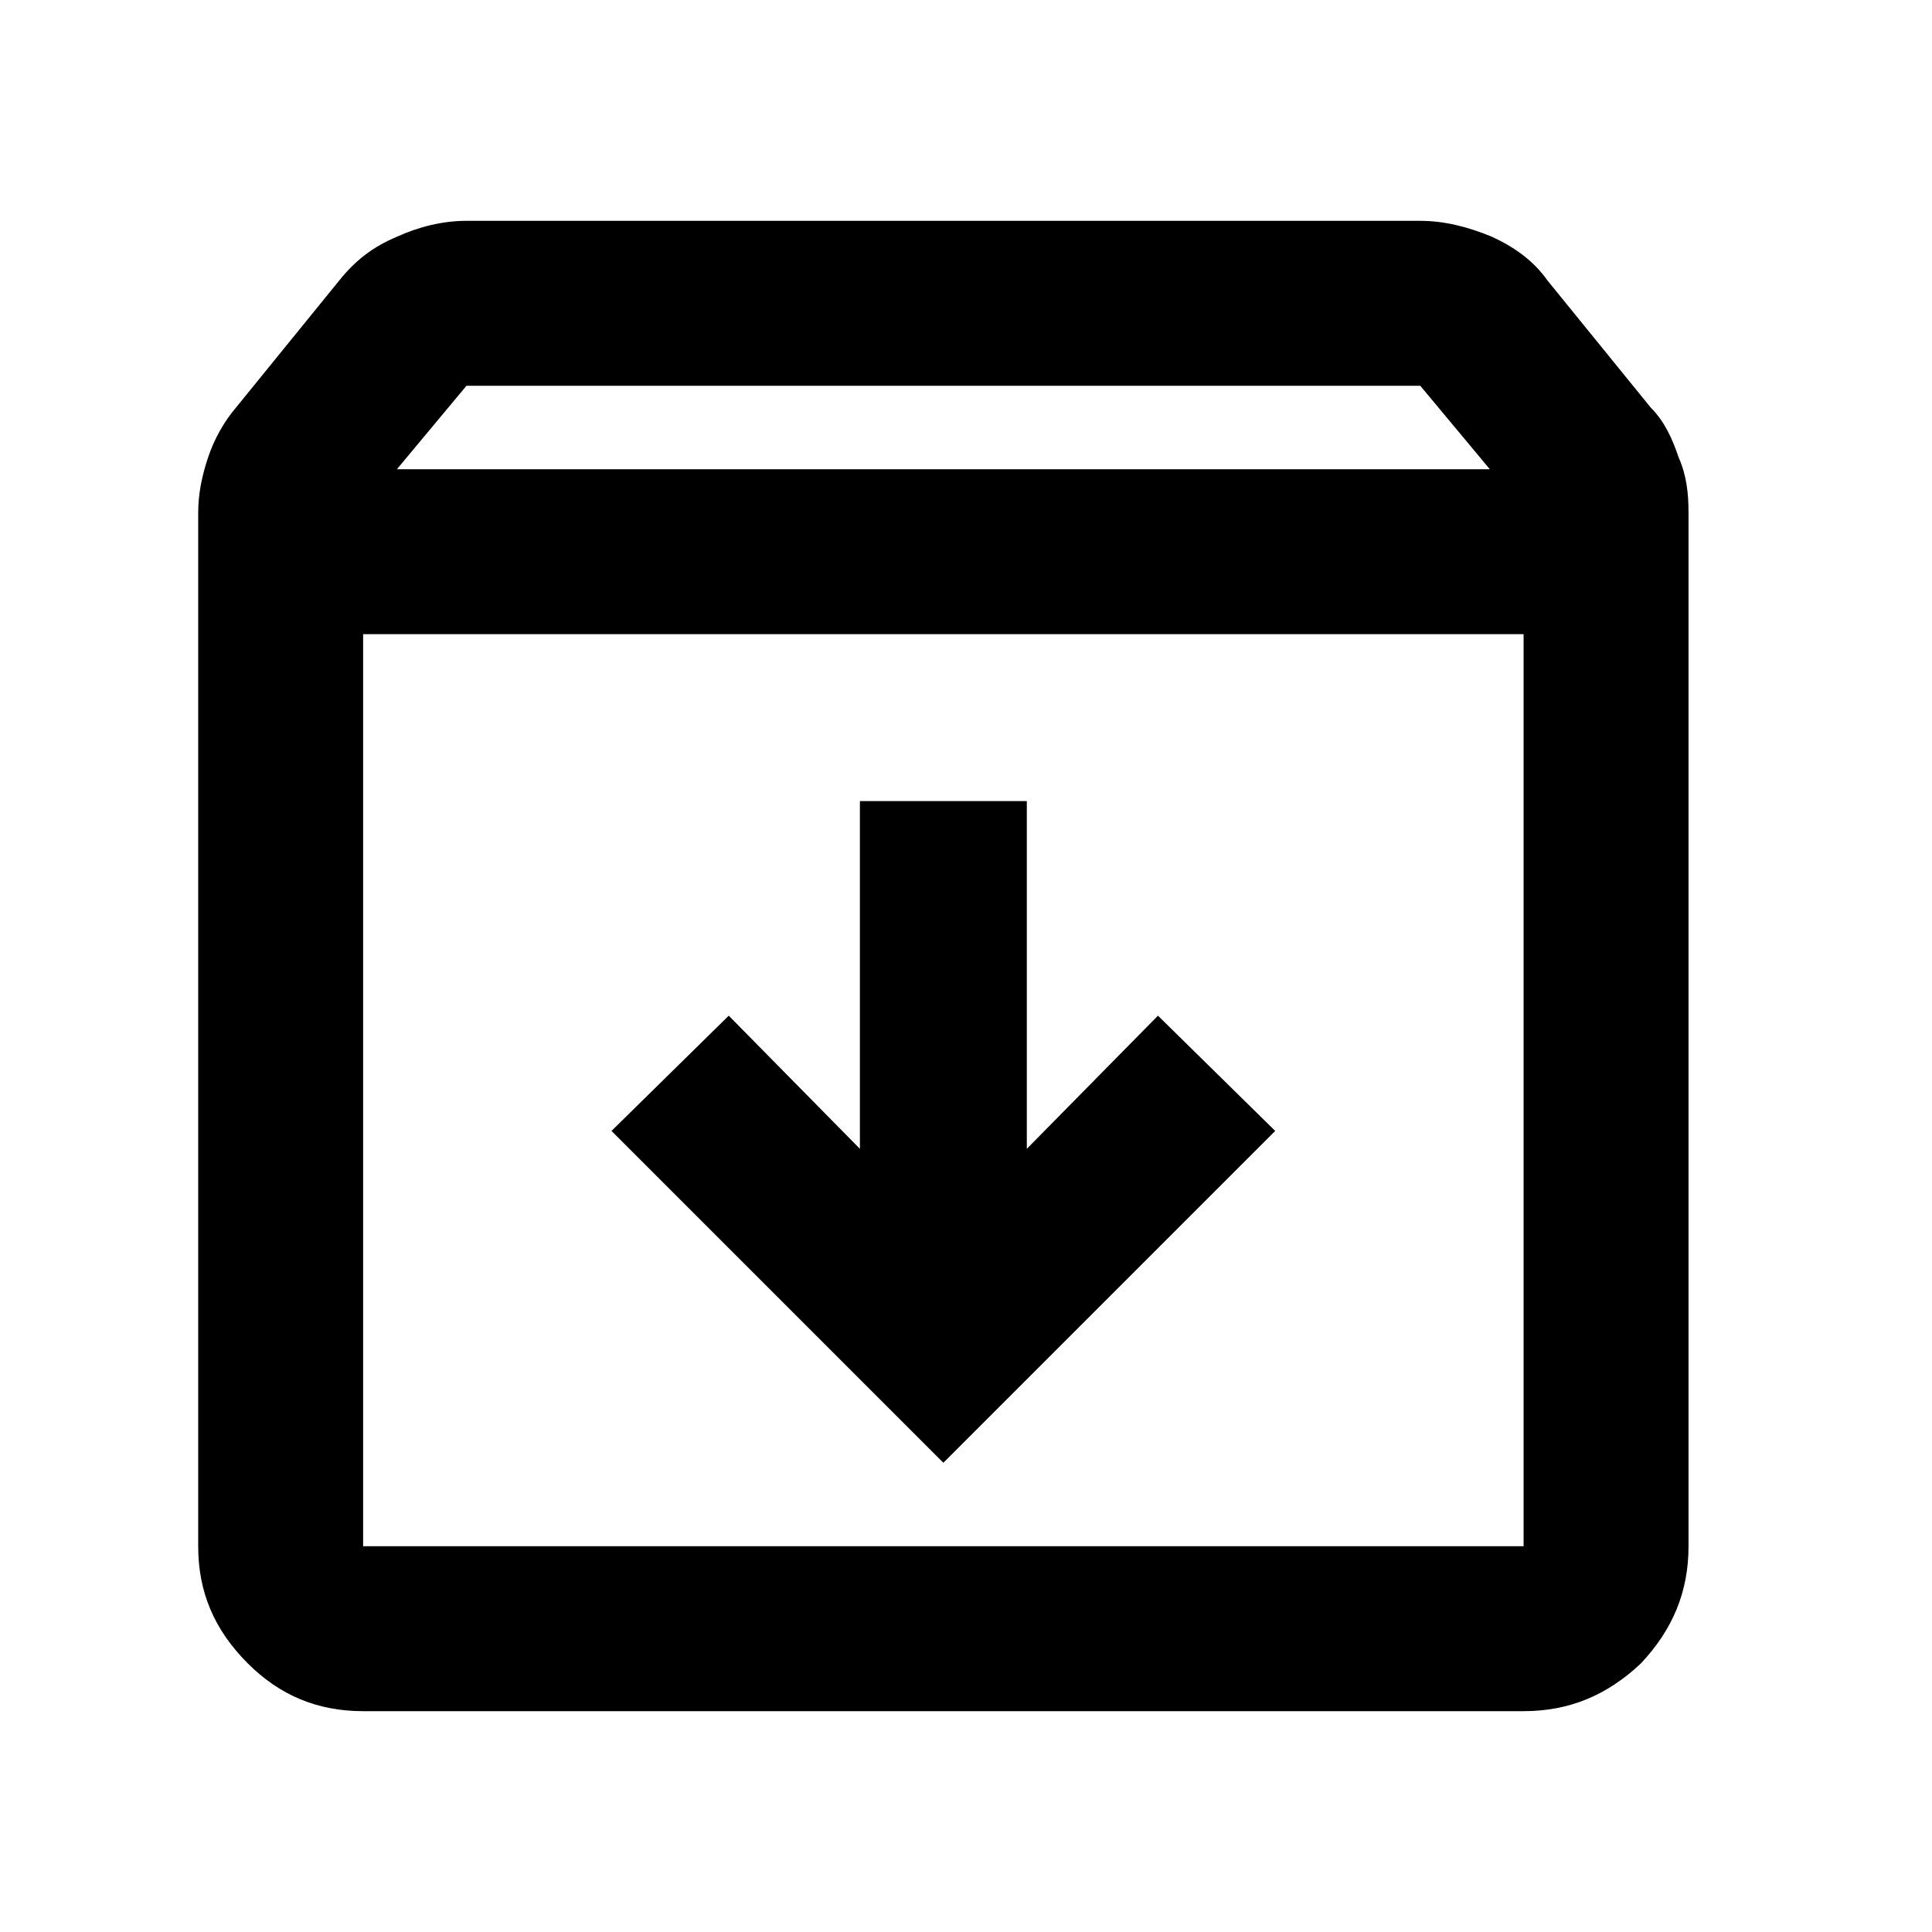
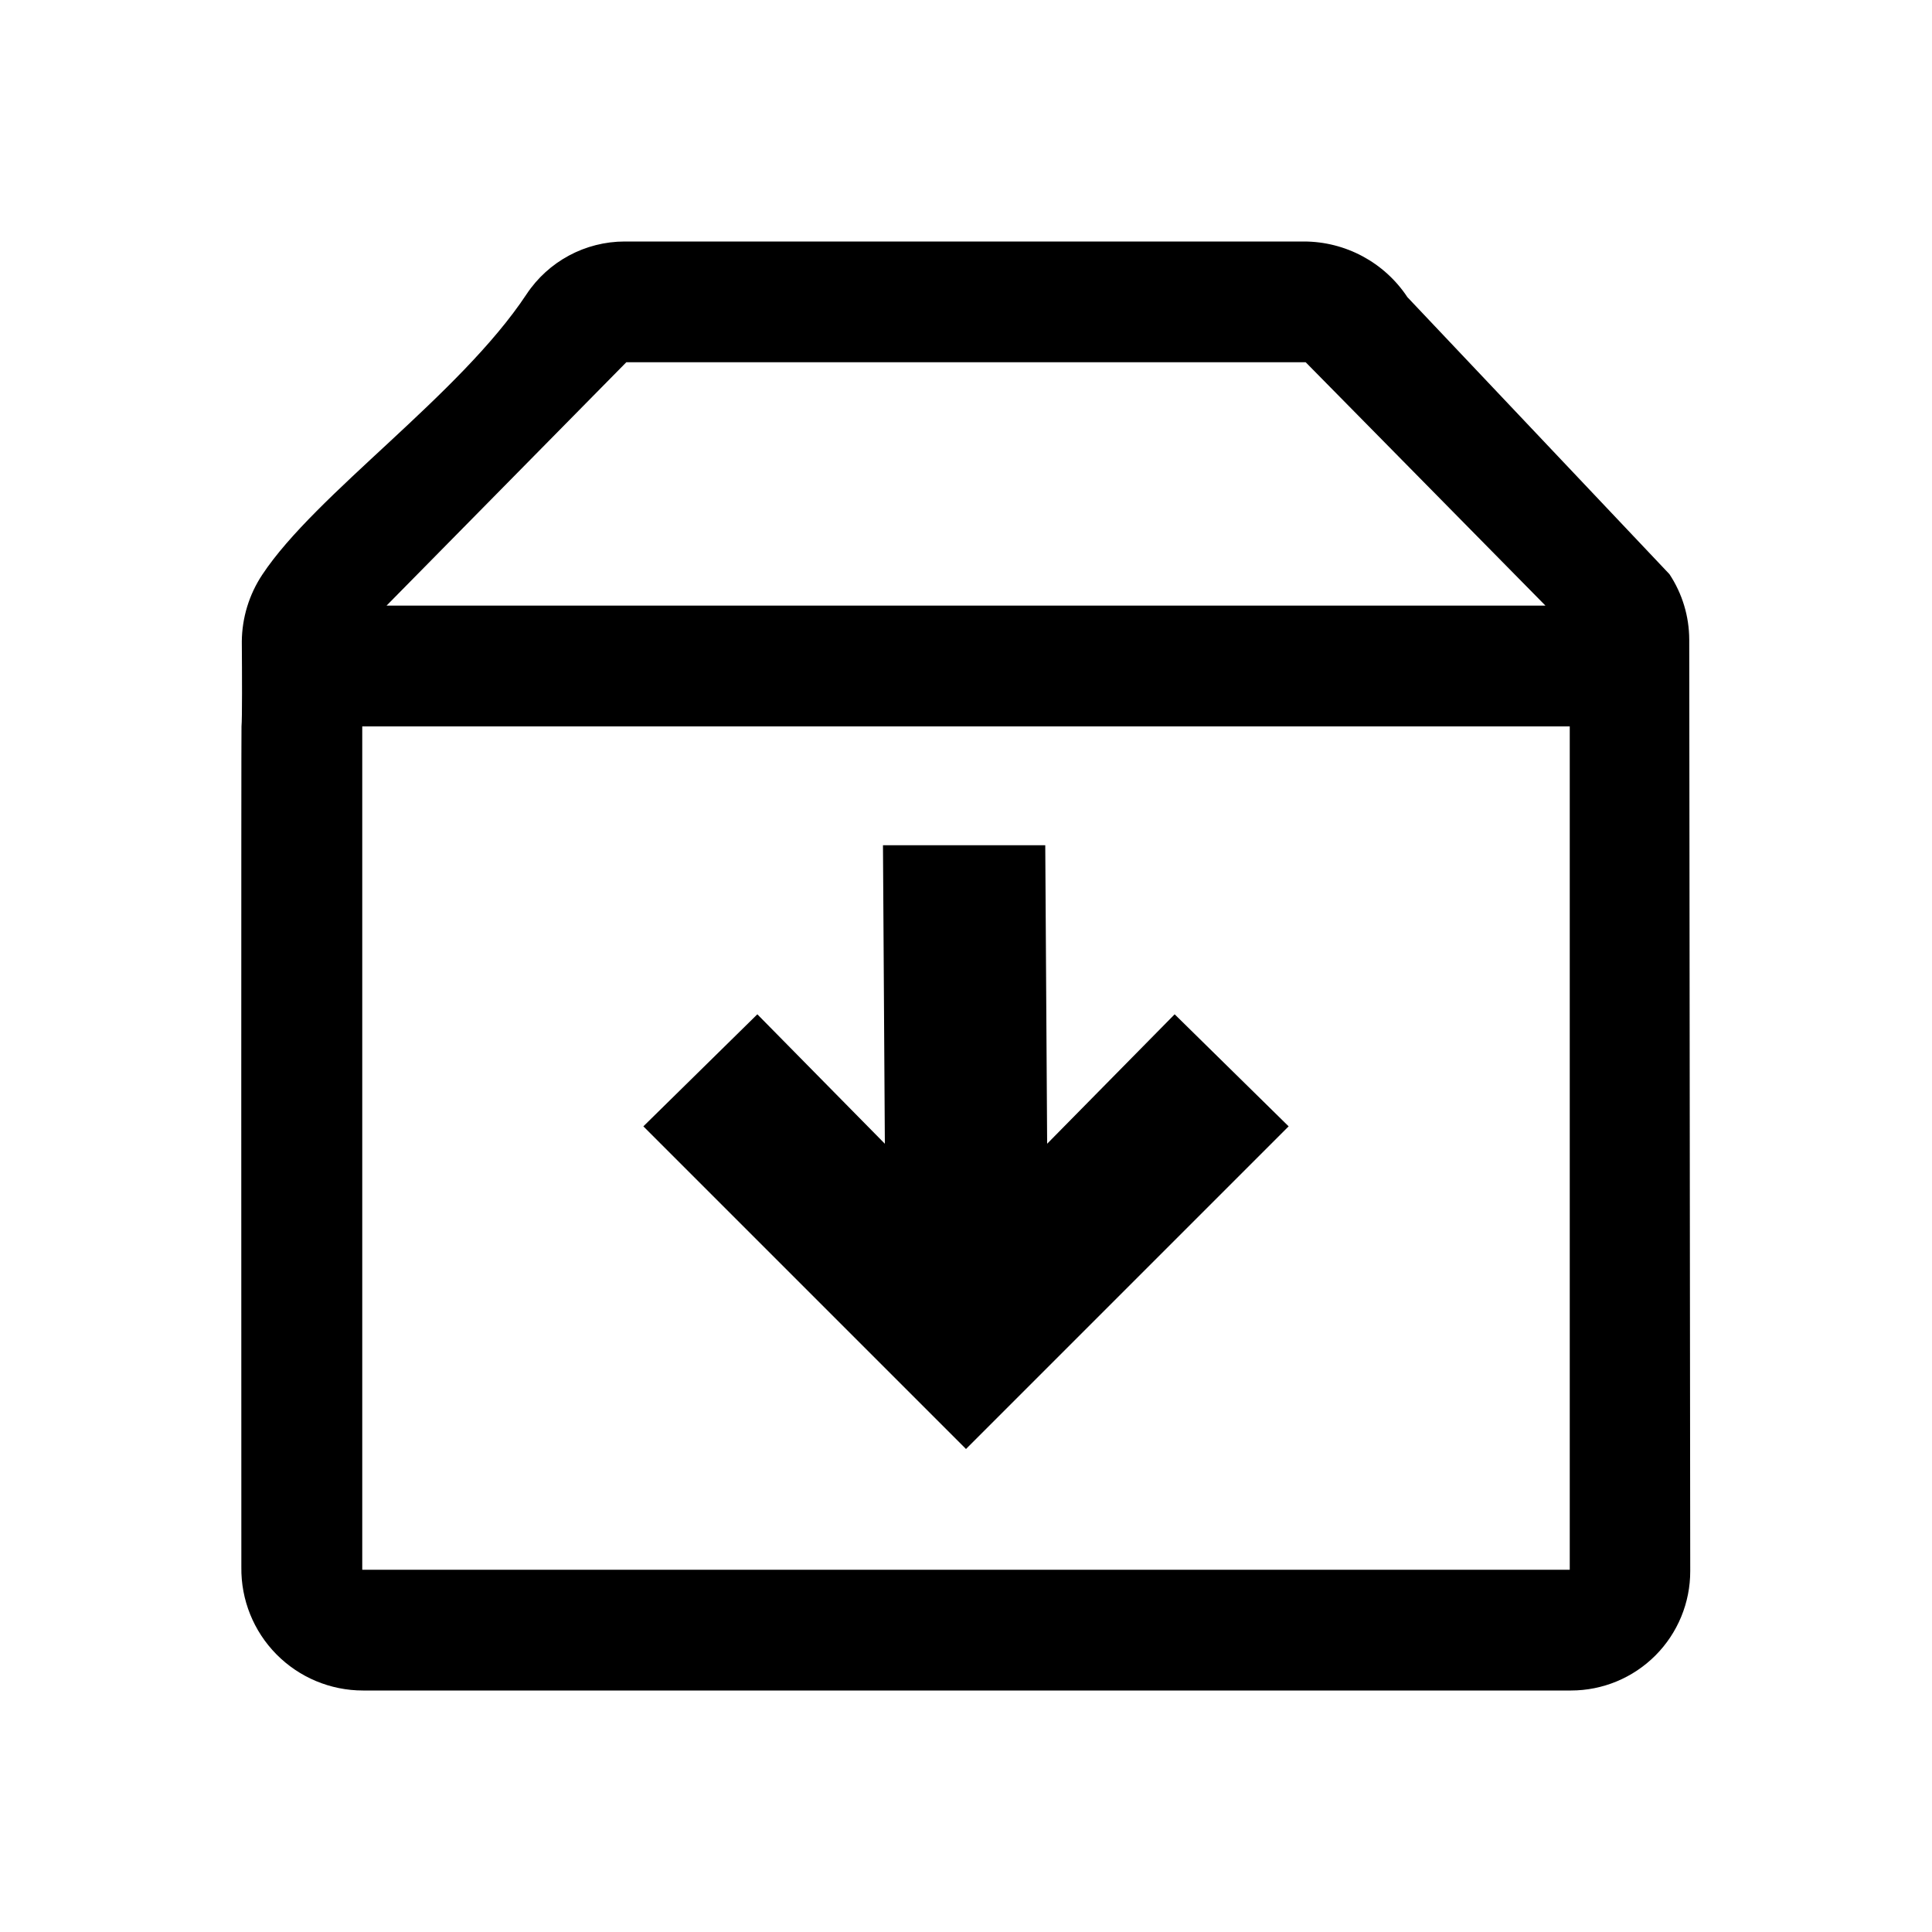
<svg xmlns="http://www.w3.org/2000/svg" width="100%" height="100%" viewBox="0 0 1024 1024" version="1.1" xml:space="preserve" style="fill-rule:evenodd;clip-rule:evenodd;stroke-linejoin:round;stroke-miterlimit:2;">
-   <g transform="matrix(1.05321,0,0,1.05321,-26.6053,-27.2439)">
-     <path d="M500,762L667,595L608,537L542,604L542,429L458,429L458,604L392,537L333,595L500,762ZM208,345L208,804L792,804L792,345L208,345ZM208,887C185,887 166,879 150,863C133,846 125,827 125,804L125,284C125,274 127,265 130,256C133,247 138,238 144,231L196,167C204,157 213,150 225,145C236,140 248,137 260,137L740,137C752,137 764,140 776,145C787,150 797,157 804,167L856,231C863,238 867,247 870,256C874,265 875,274 875,284L875,804C875,827 867,846 851,863C834,879 815,887 792,887L208,887ZM225,262L775,262L740,220L260,220L225,262Z" style="fill-rule:nonzero;" />
+   <g transform="matrix(1.024,0,0,1.024,-1.06581e-14,-12.288)">
+     <path d="M674.848,137C696.424,137 716.562,147.821 728.471,165.812L864.097,309.181C870.757,319.241 874.321,331.033 874.347,343.097L874.863,825.138C874.9,841.533 868.413,857.267 856.832,868.873C845.253,880.478 829.532,887 813.139,887L187.88,887C171.04,887 154.901,880.254 143.071,868.268C131.241,856.284 124.704,840.059 124.924,823.221C124.887,749.748 124.83,389.777 125,387.977C125.378,383.98 125.287,360.931 125.163,344.021C125.272,331.74 128.939,319.755 135.717,309.515C163.425,267.599 237.914,216.593 272.497,164.348C283.802,147.27 302.916,137 323.396,137L674.848,137ZM200.068,325.477L799.932,325.477L675.818,199.5L324.181,199.5L200.068,325.477ZM187.5,387.977L187.5,824.5L812.5,824.5L812.5,387.977L187.5,387.977ZM500,762L333,595L392,537L458,604L457.023,449.5L541.023,449.5L542,604L608,537L667,595L500,762Z" />
  </g>
</svg>
